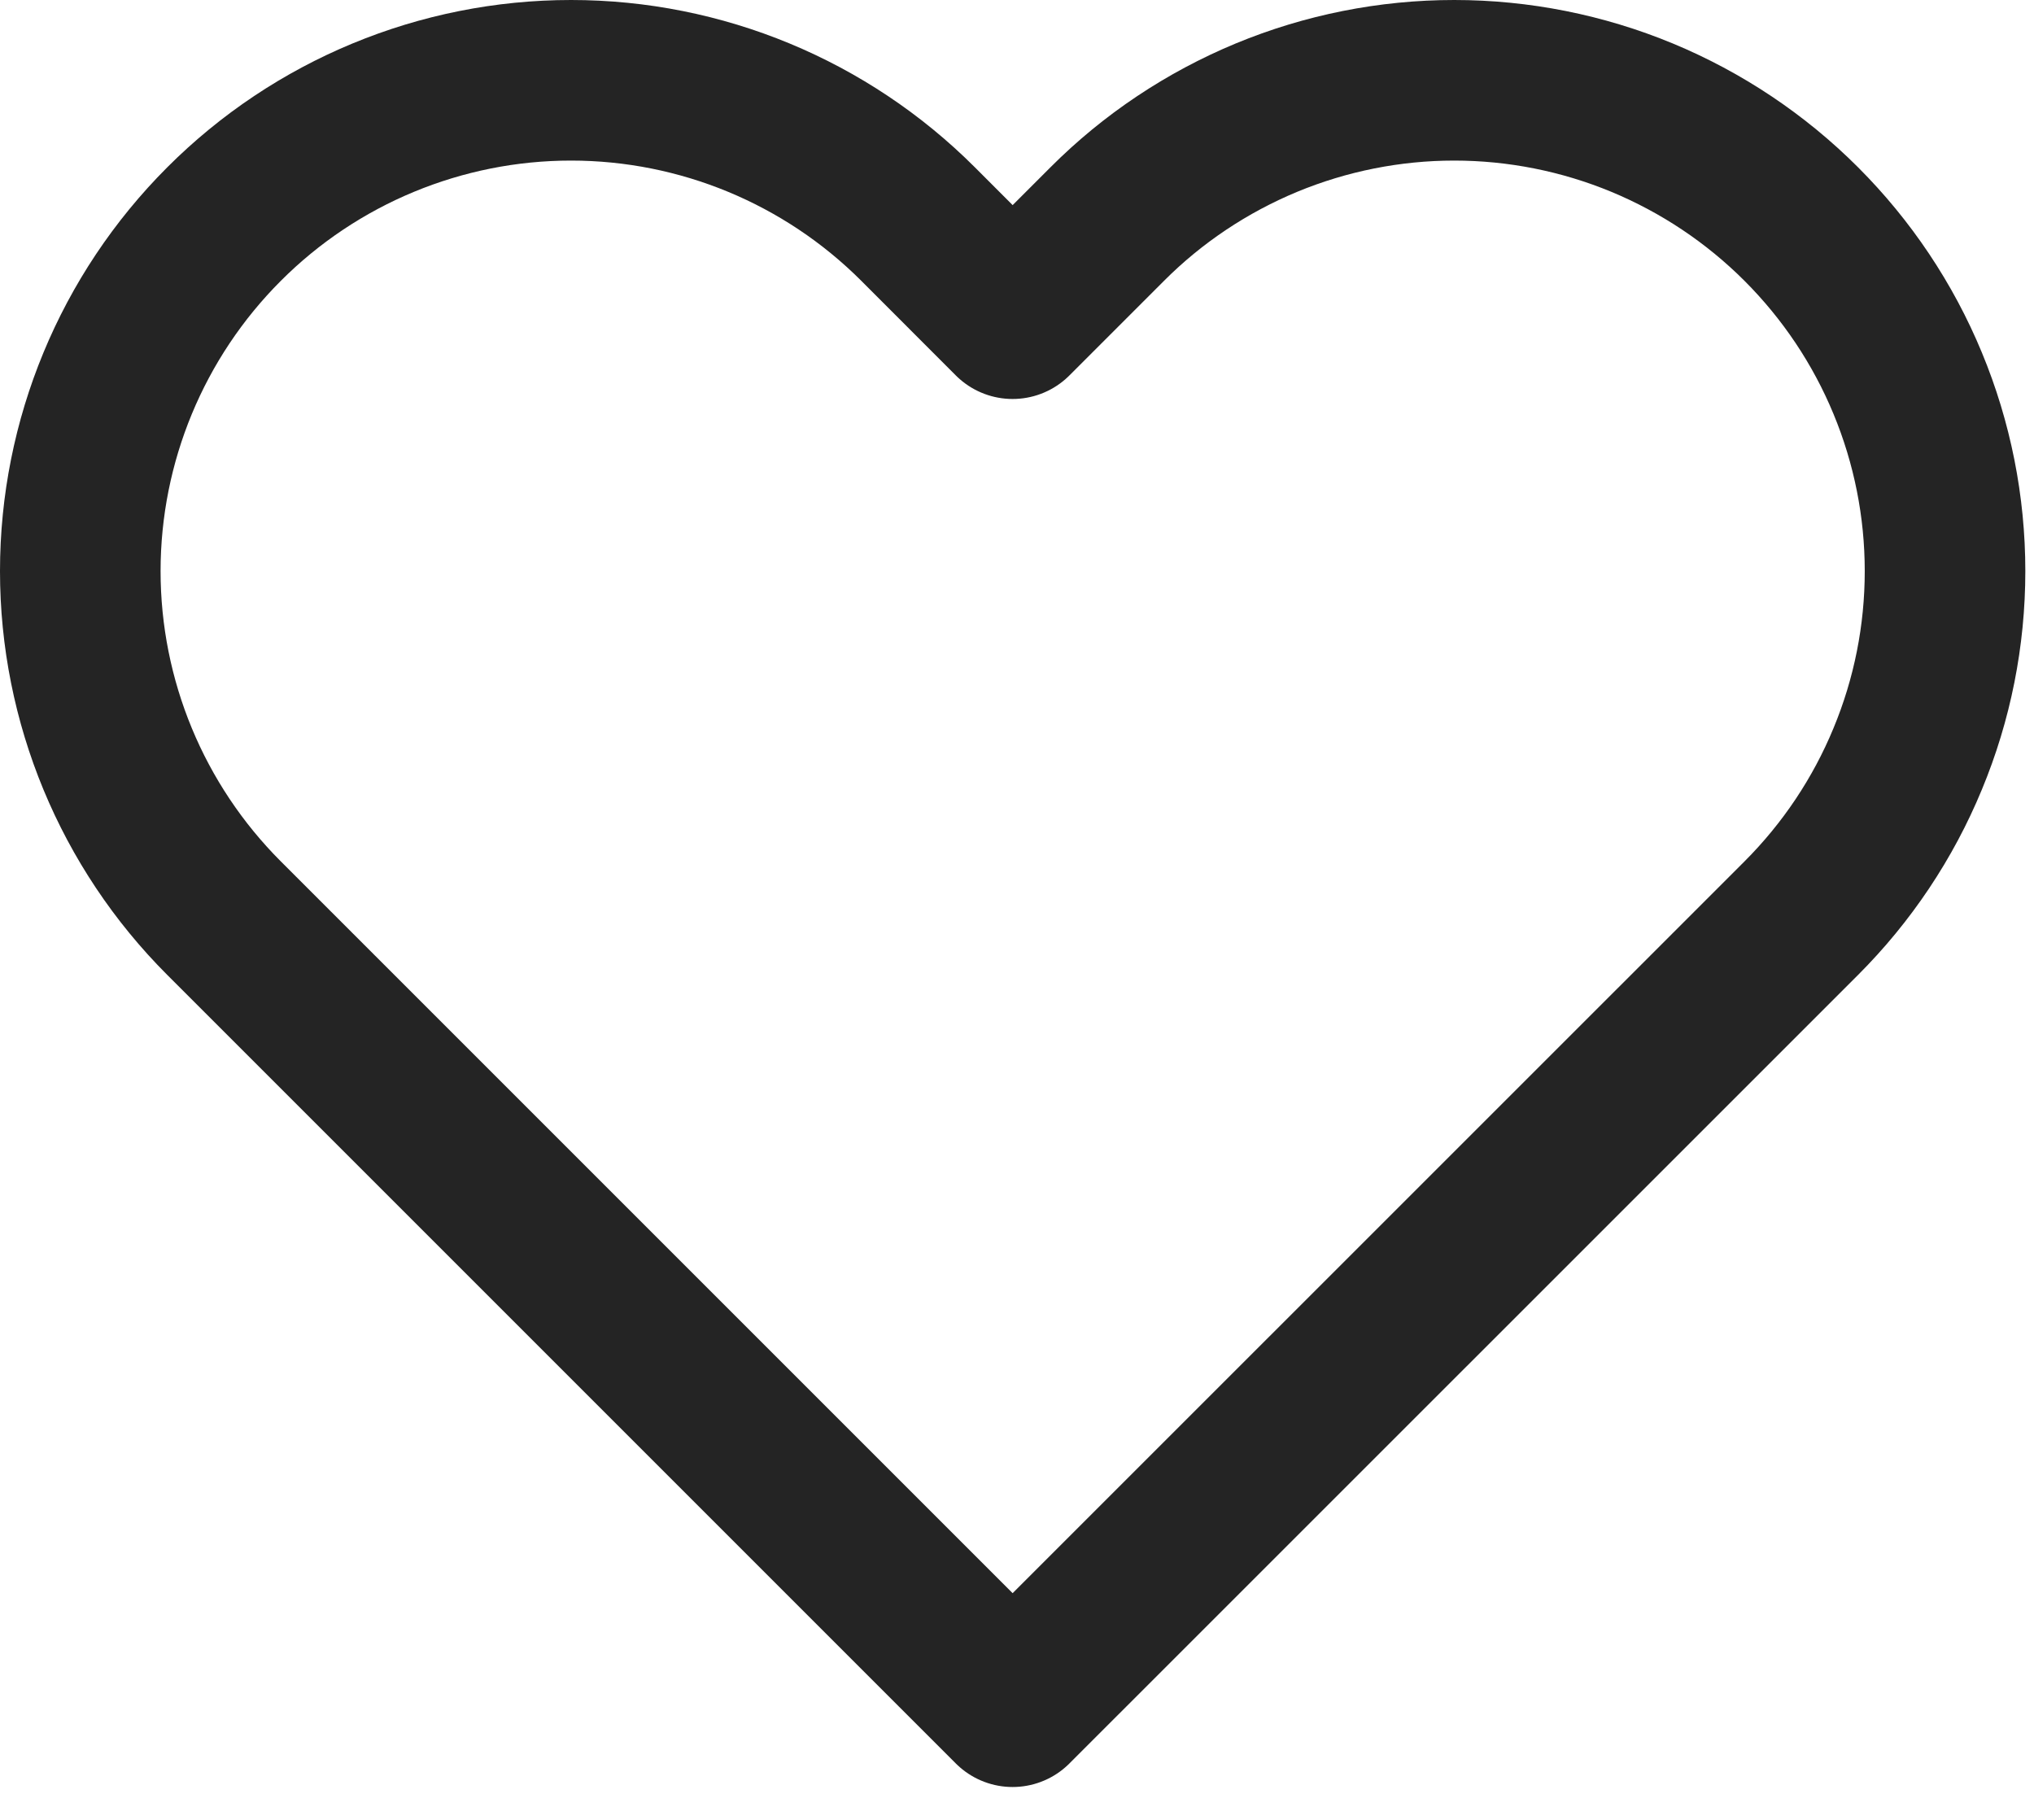
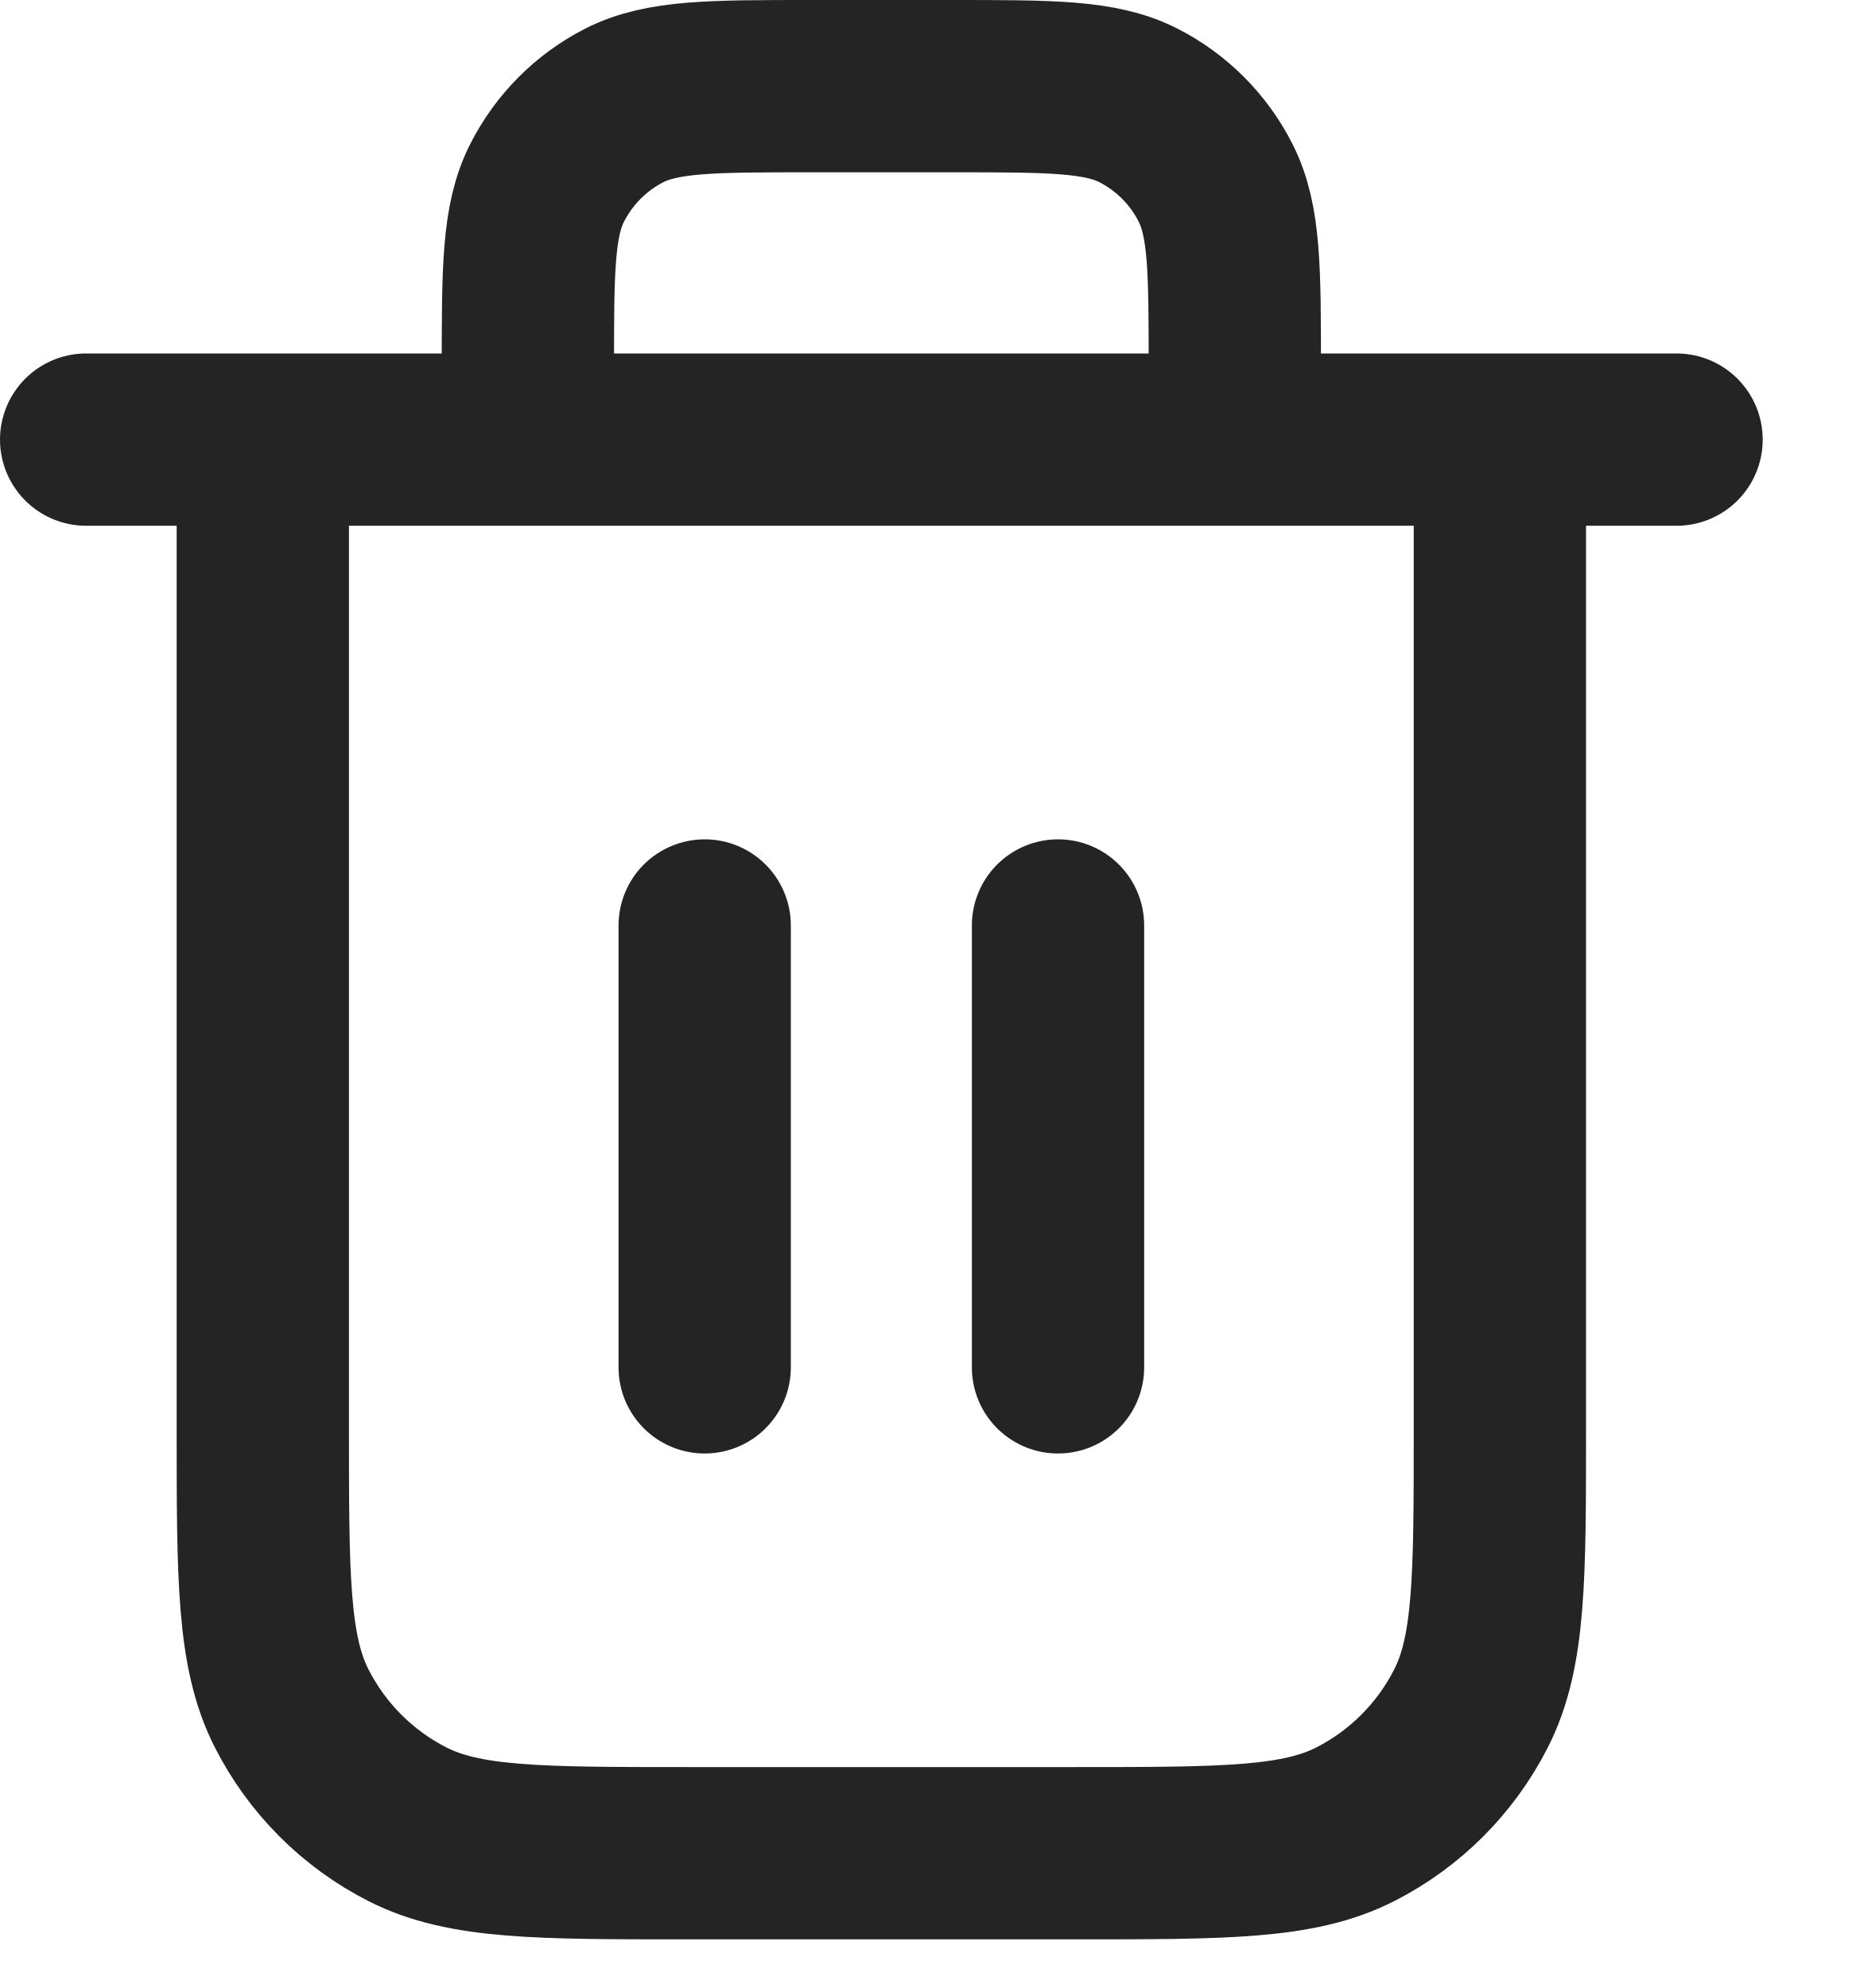
- <svg xmlns="http://www.w3.org/2000/svg" width="19" height="17" viewBox="0 0 19 17" fill="none">
-   <path d="M16.826 2.093C16.4 1.667 15.895 1.33 15.339 1.099C14.783 0.869 14.187 0.75 13.584 0.75C12.982 0.75 12.386 0.869 11.83 1.099C11.274 1.33 10.768 1.667 10.343 2.093L9.459 2.977L8.576 2.093C7.716 1.233 6.55 0.75 5.334 0.75C4.119 0.75 2.952 1.233 2.093 2.093C1.233 2.953 0.75 4.119 0.75 5.335C0.75 6.551 1.233 7.717 2.093 8.577L2.976 9.46L9.459 15.943L15.943 9.46L16.826 8.577C17.252 8.151 17.59 7.646 17.82 7.089C18.051 6.533 18.169 5.937 18.169 5.335C18.169 4.733 18.051 4.137 17.82 3.58C17.59 3.024 17.252 2.519 16.826 2.093Z" stroke="#242424" stroke-width="1.5" stroke-linecap="round" stroke-linejoin="round" />
+ <svg xmlns="http://www.w3.org/2000/svg" width="14" height="15" viewBox="0 0 14 15" fill="none">
+   <path d="M9.317 3.317V2.783C9.317 2.037 9.317 1.663 9.171 1.378C9.044 1.127 8.84 0.923 8.589 0.795C8.303 0.65 7.93 0.65 7.183 0.65H6.117C5.37 0.65 4.997 0.65 4.711 0.795C4.46 0.923 4.257 1.127 4.129 1.378C3.983 1.663 3.983 2.037 3.983 2.783V3.317M5.317 6.983V10.317M7.983 6.983V10.317M0.65 3.317H12.65M11.317 3.317V10.783C11.317 11.903 11.317 12.463 11.099 12.891C10.907 13.268 10.601 13.574 10.225 13.765C9.797 13.983 9.237 13.983 8.117 13.983H5.183C4.063 13.983 3.503 13.983 3.075 13.765C2.699 13.574 2.393 13.268 2.201 12.891C1.983 12.463 1.983 11.903 1.983 10.783V3.317" stroke="#242424" stroke-width="1.3" stroke-linecap="round" stroke-linejoin="round" />
</svg>
